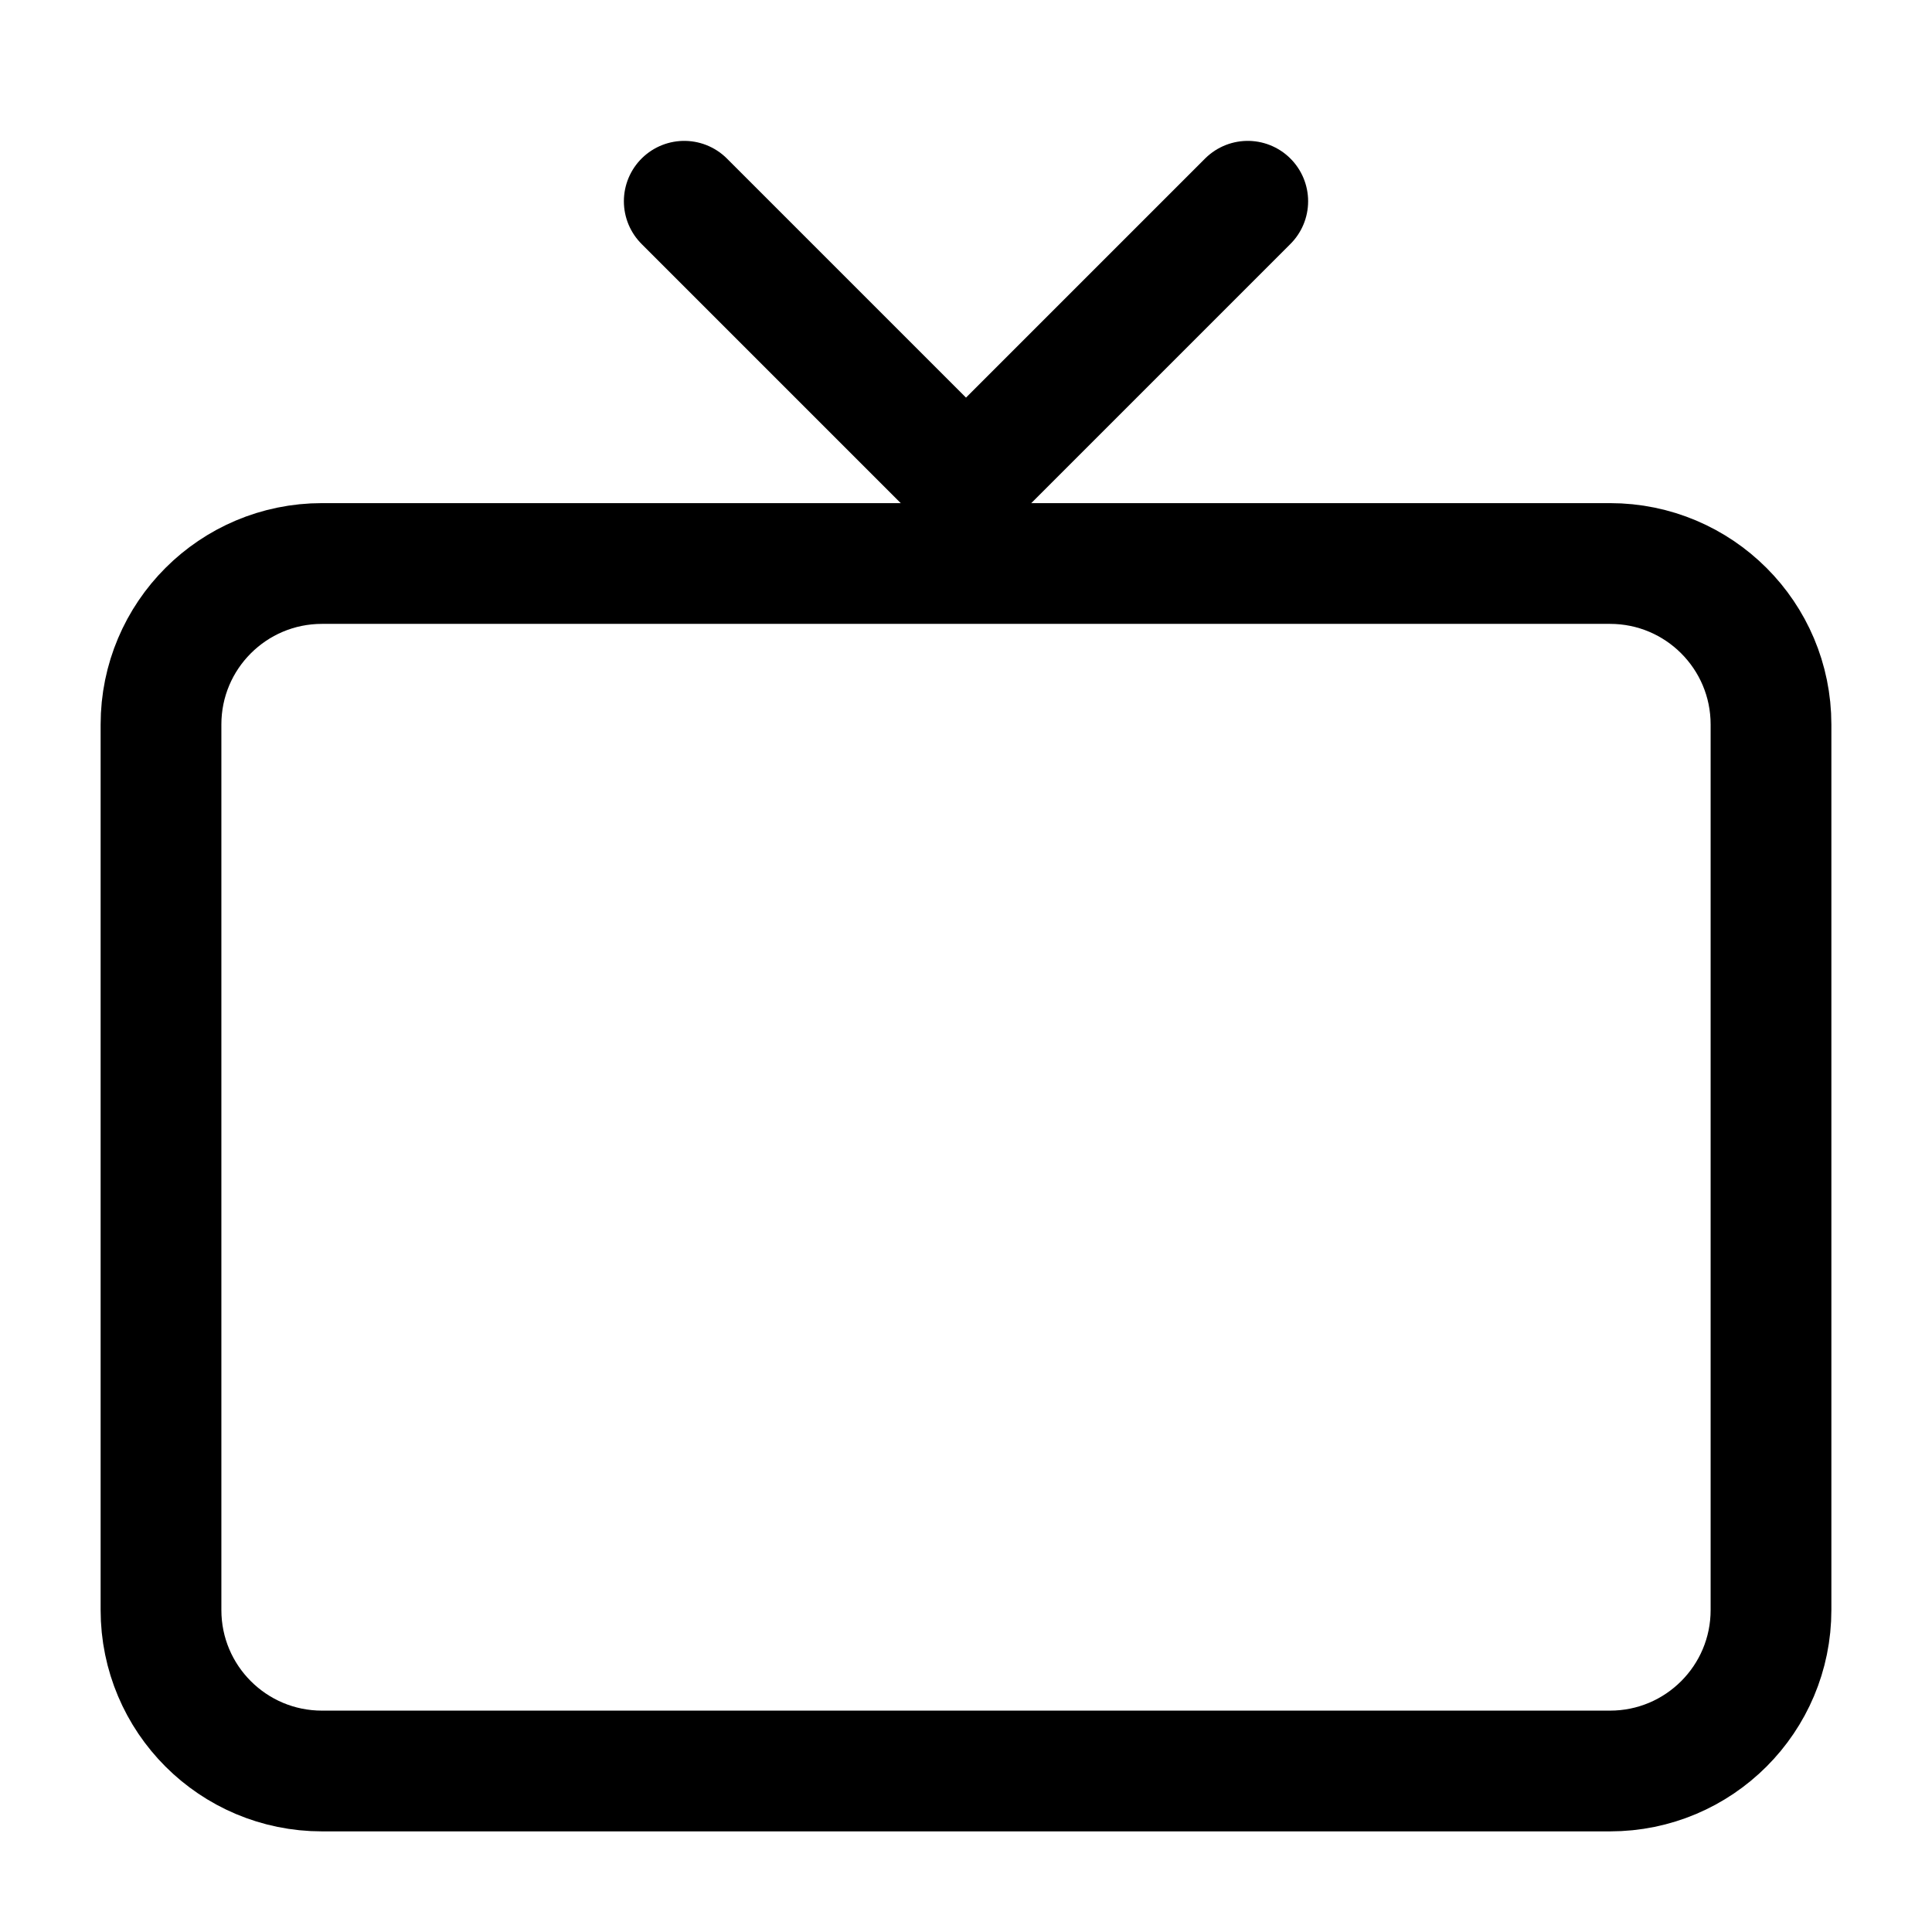
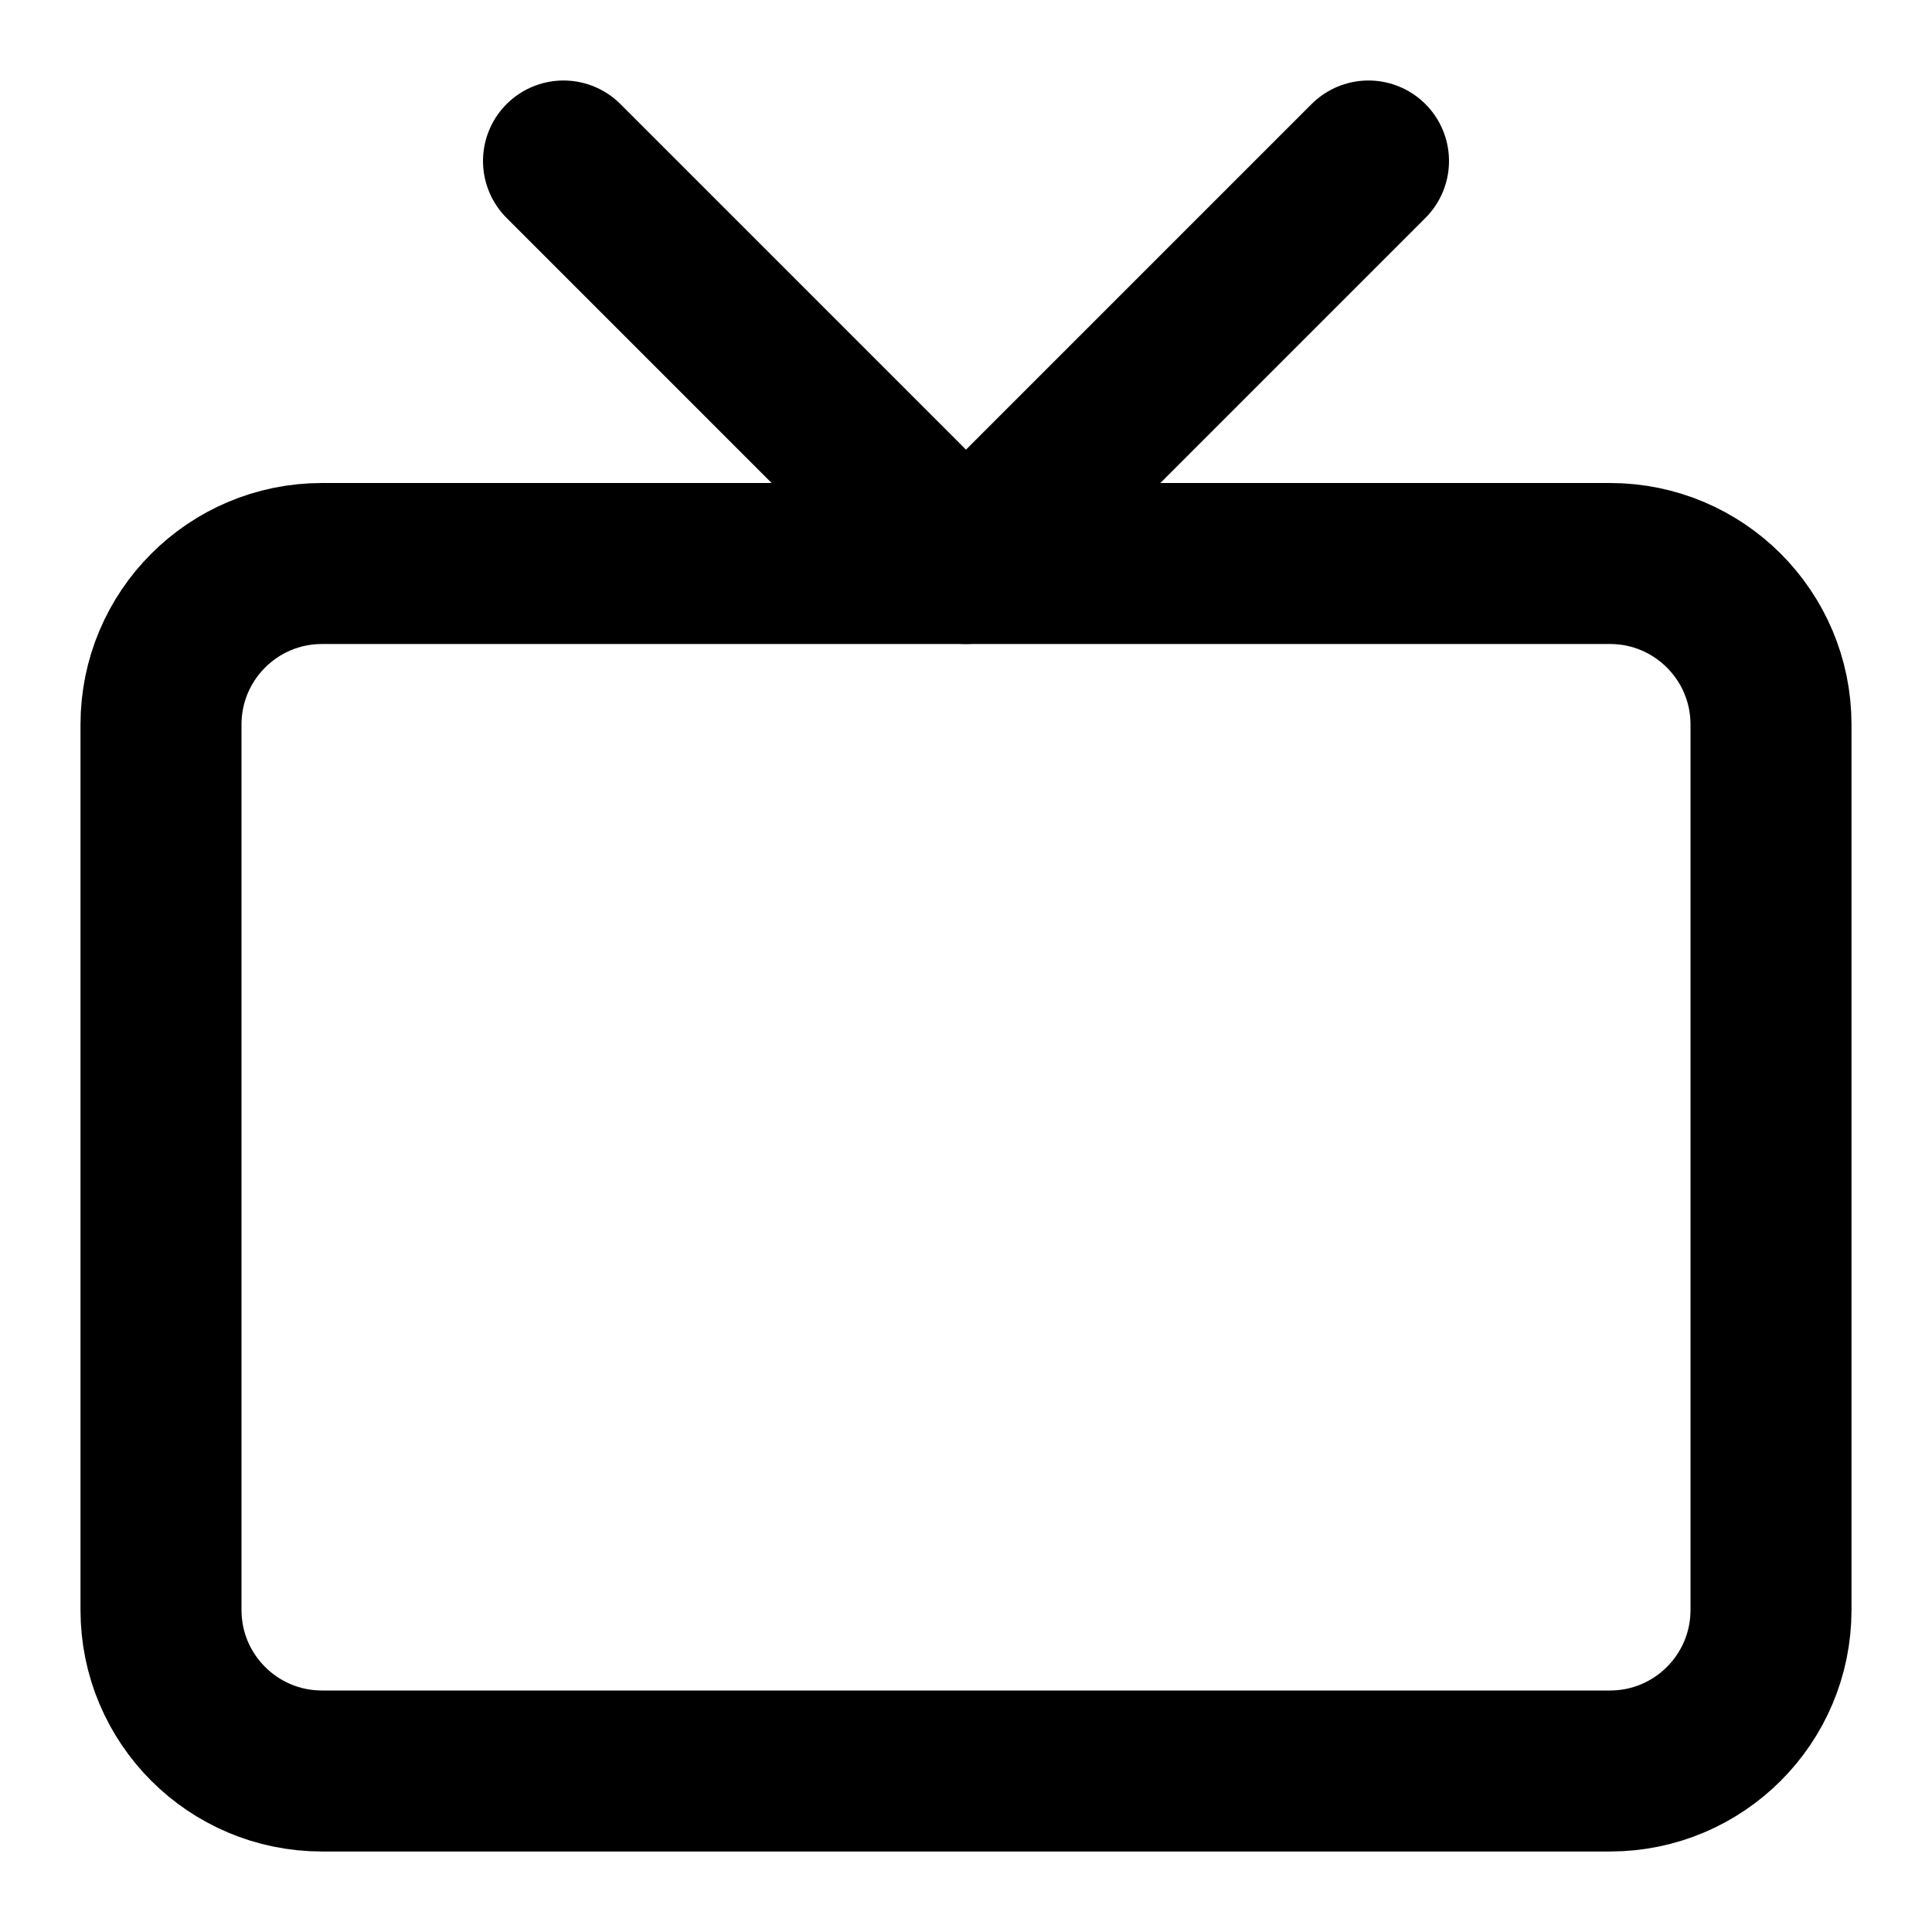
- <svg xmlns="http://www.w3.org/2000/svg" width="24px" height="24px" viewBox="0 0 24 24" fill="none">
-   <path d="M2 20V9C2 7.895 2.895 7 4 7H20C21.105 7 22 7.895 22 9V20C22 21.105 21.105 22 20 22H4C2.895 22 2 21.105 2 20Z" stroke="currentColor" stroke-width="1.5" />
-   <path d="M8.5 2.5L12 6L15.5 2.5" stroke="currentColor" stroke-width="1.5" stroke-linecap="round" stroke-linejoin="round" />
+ <svg xmlns="http://www.w3.org/2000/svg" width="24" height="24" viewBox="0 0 24 24" fill="none" stroke="currentColor" stroke-width="2" stroke-linecap="round" stroke-linejoin="round">
+   <rect x="2" y="7" width="20" height="15" rx="2" ry="2" />
+   <polyline points="17 2 12 7 7 2" />
</svg>
